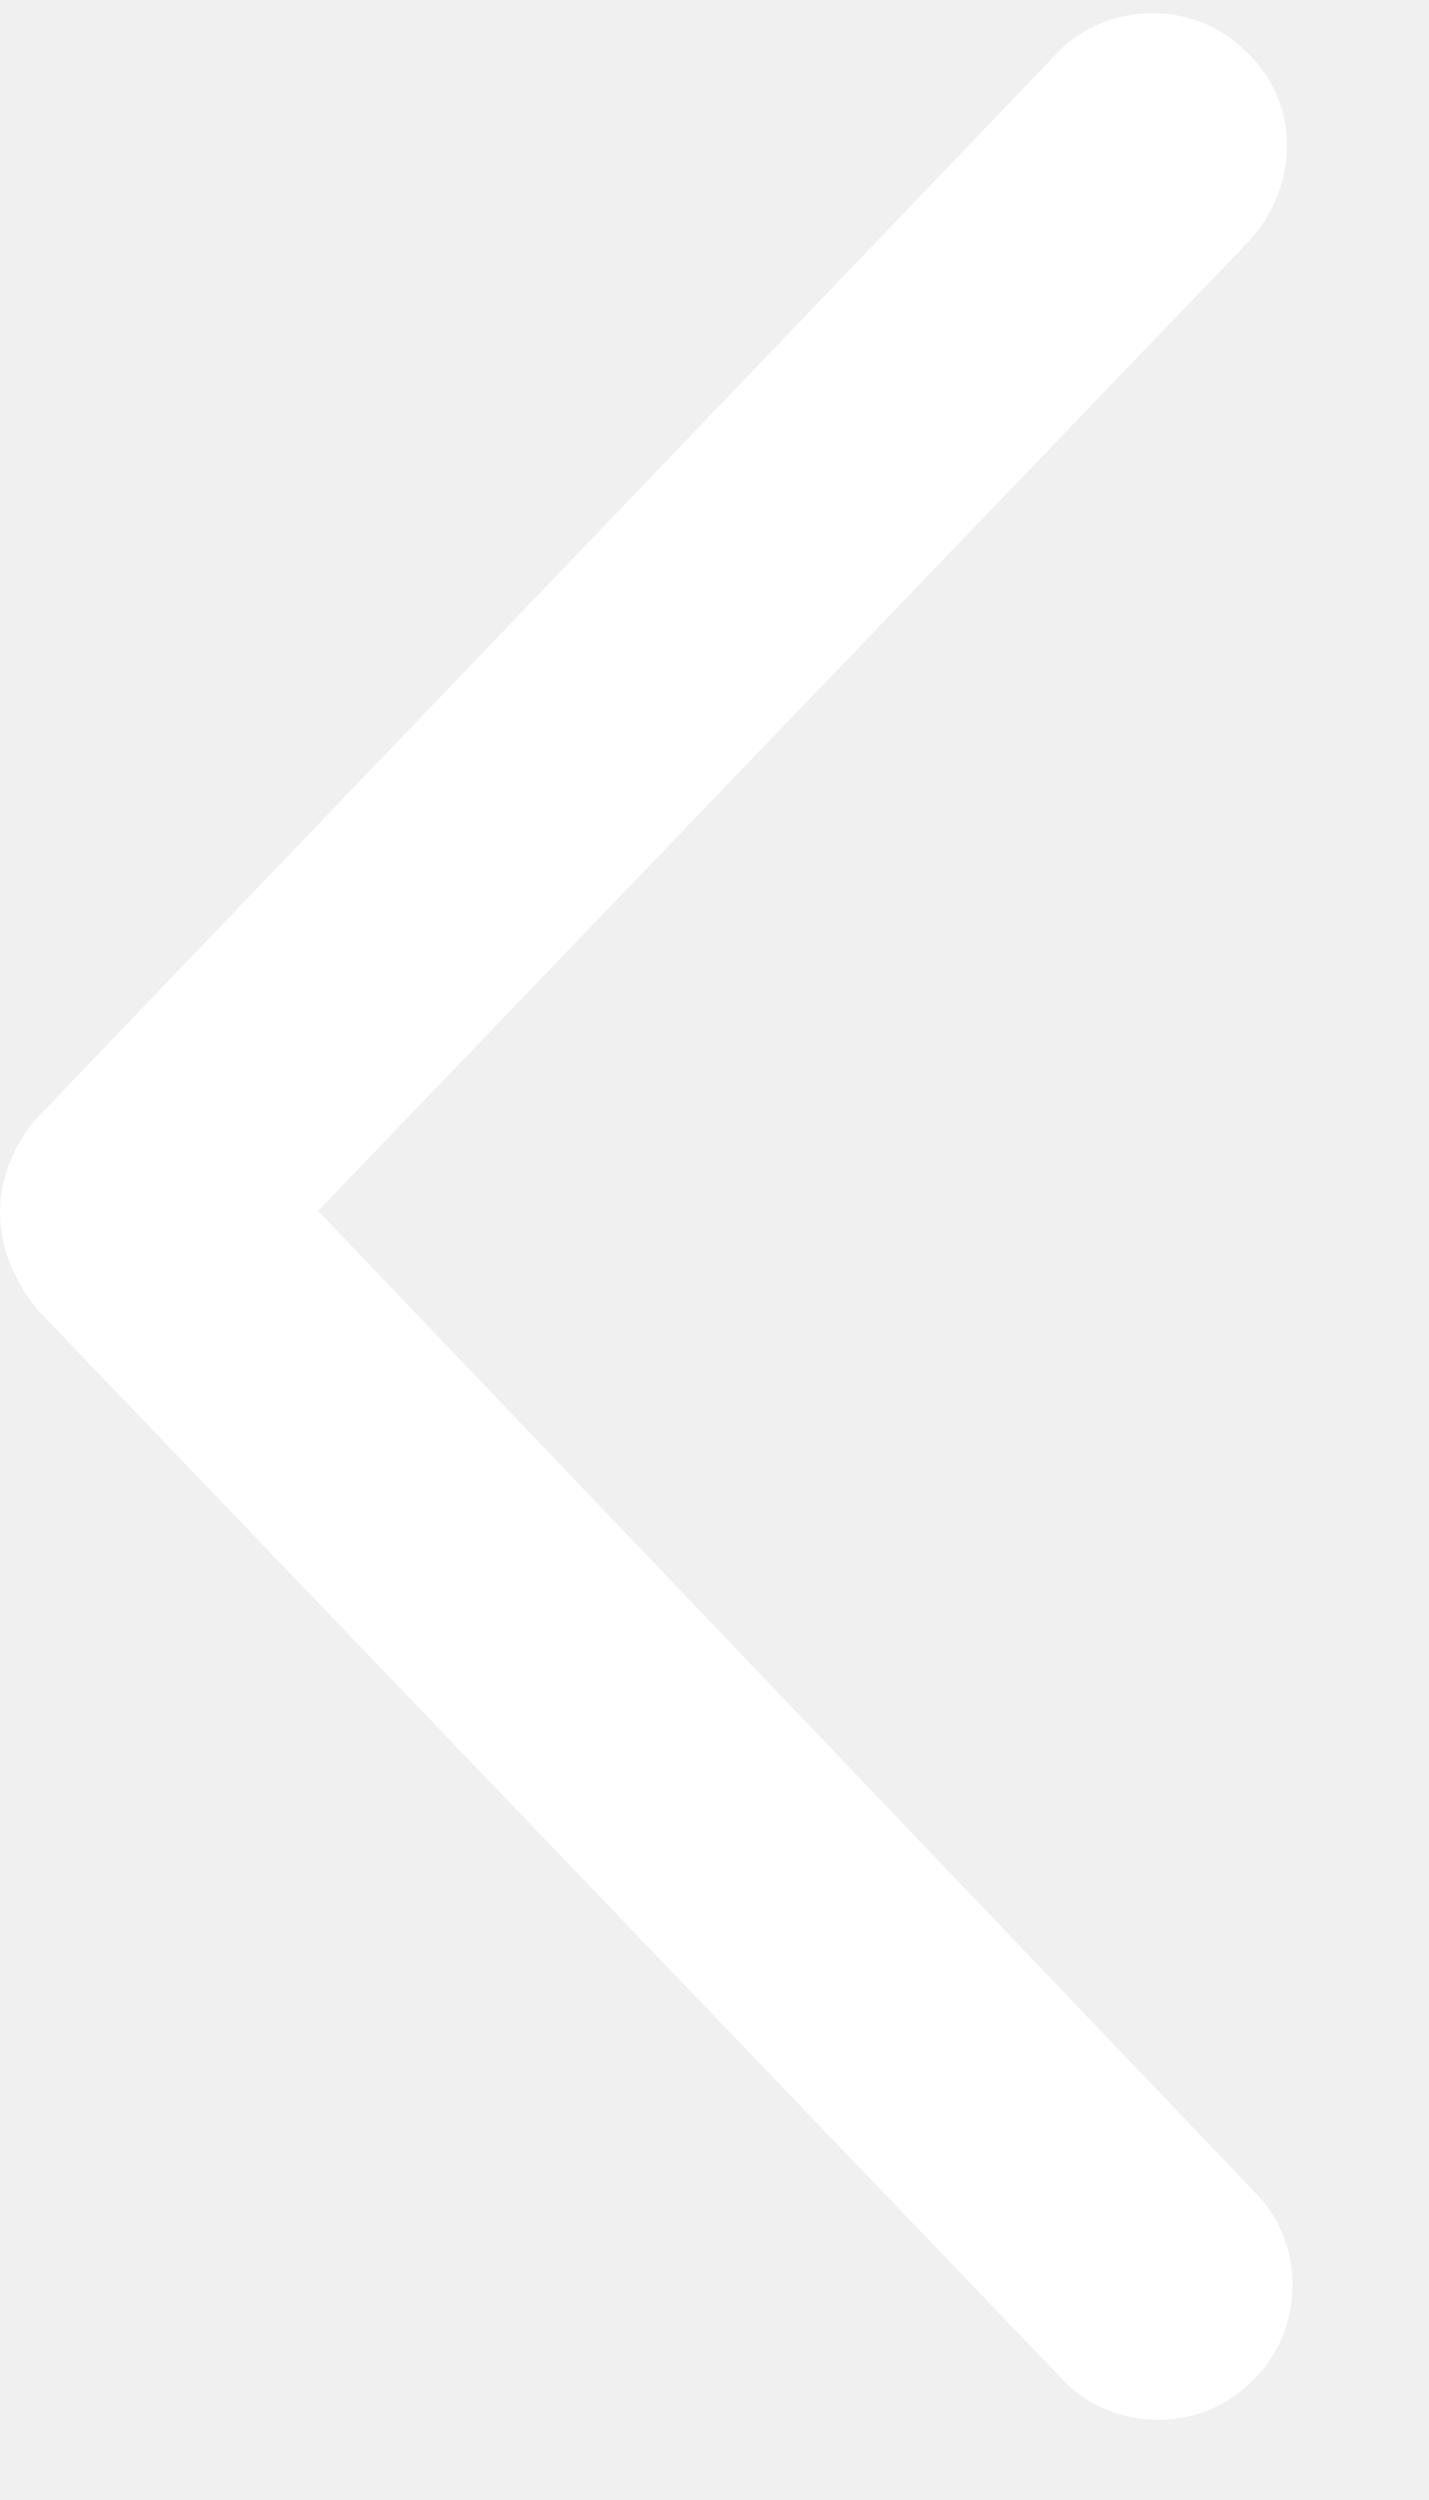
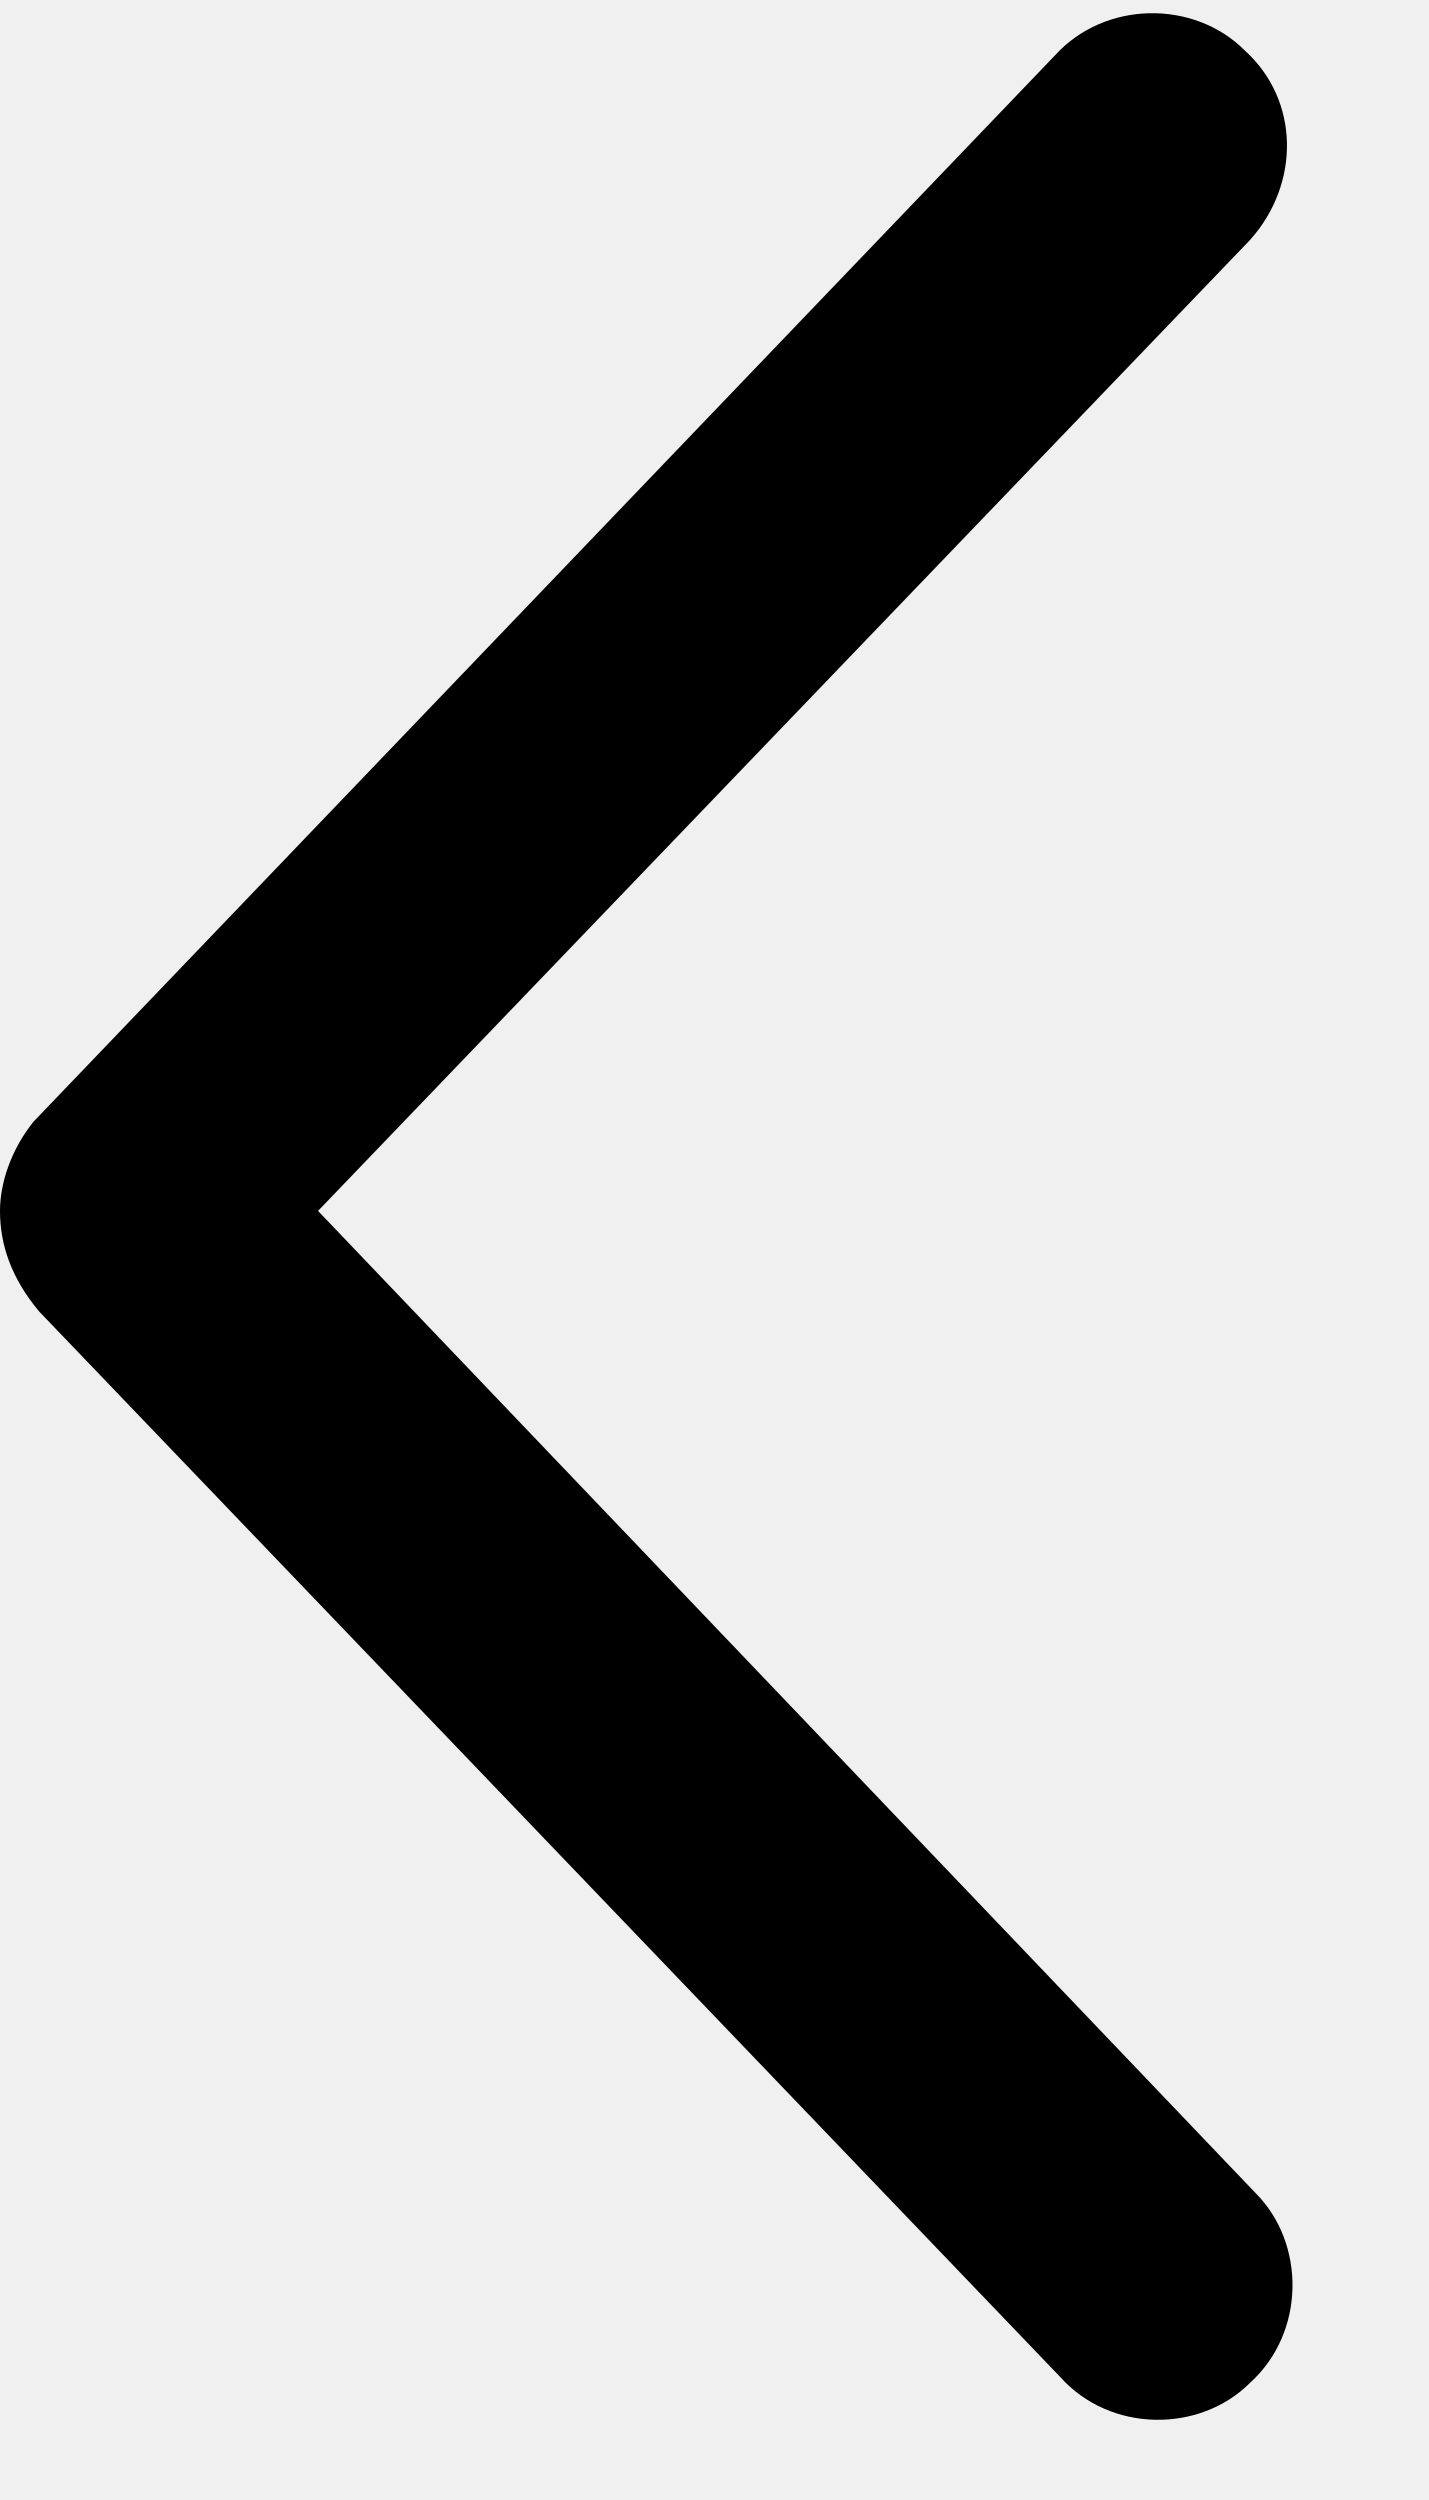
<svg xmlns="http://www.w3.org/2000/svg" viewBox="0 0 8 14" fill="none">
-   <path d="M5.938 13.312L0.219 7.344C0.062 7.156 0 6.969 0 6.781C0 6.625 0.062 6.438 0.188 6.281L5.906 0.312C6.188 0 6.688 0 6.969 0.281C7.281 0.562 7.281 1.031 7 1.344L1.781 6.781L7.031 12.281C7.312 12.562 7.312 13.062 7 13.344C6.719 13.625 6.219 13.625 5.938 13.312Z" fill="white" />
+   <path d="M5.938 13.312L0.219 7.344C0.062 7.156 0 6.969 0 6.781C0 6.625 0.062 6.438 0.188 6.281L5.906 0.312C6.188 0 6.688 0 6.969 0.281C7.281 0.562 7.281 1.031 7 1.344L1.781 6.781L7.031 12.281C7.312 12.562 7.312 13.062 7 13.344C6.719 13.625 6.219 13.625 5.938 13.312Z" fill="currentColor" />
</svg>
